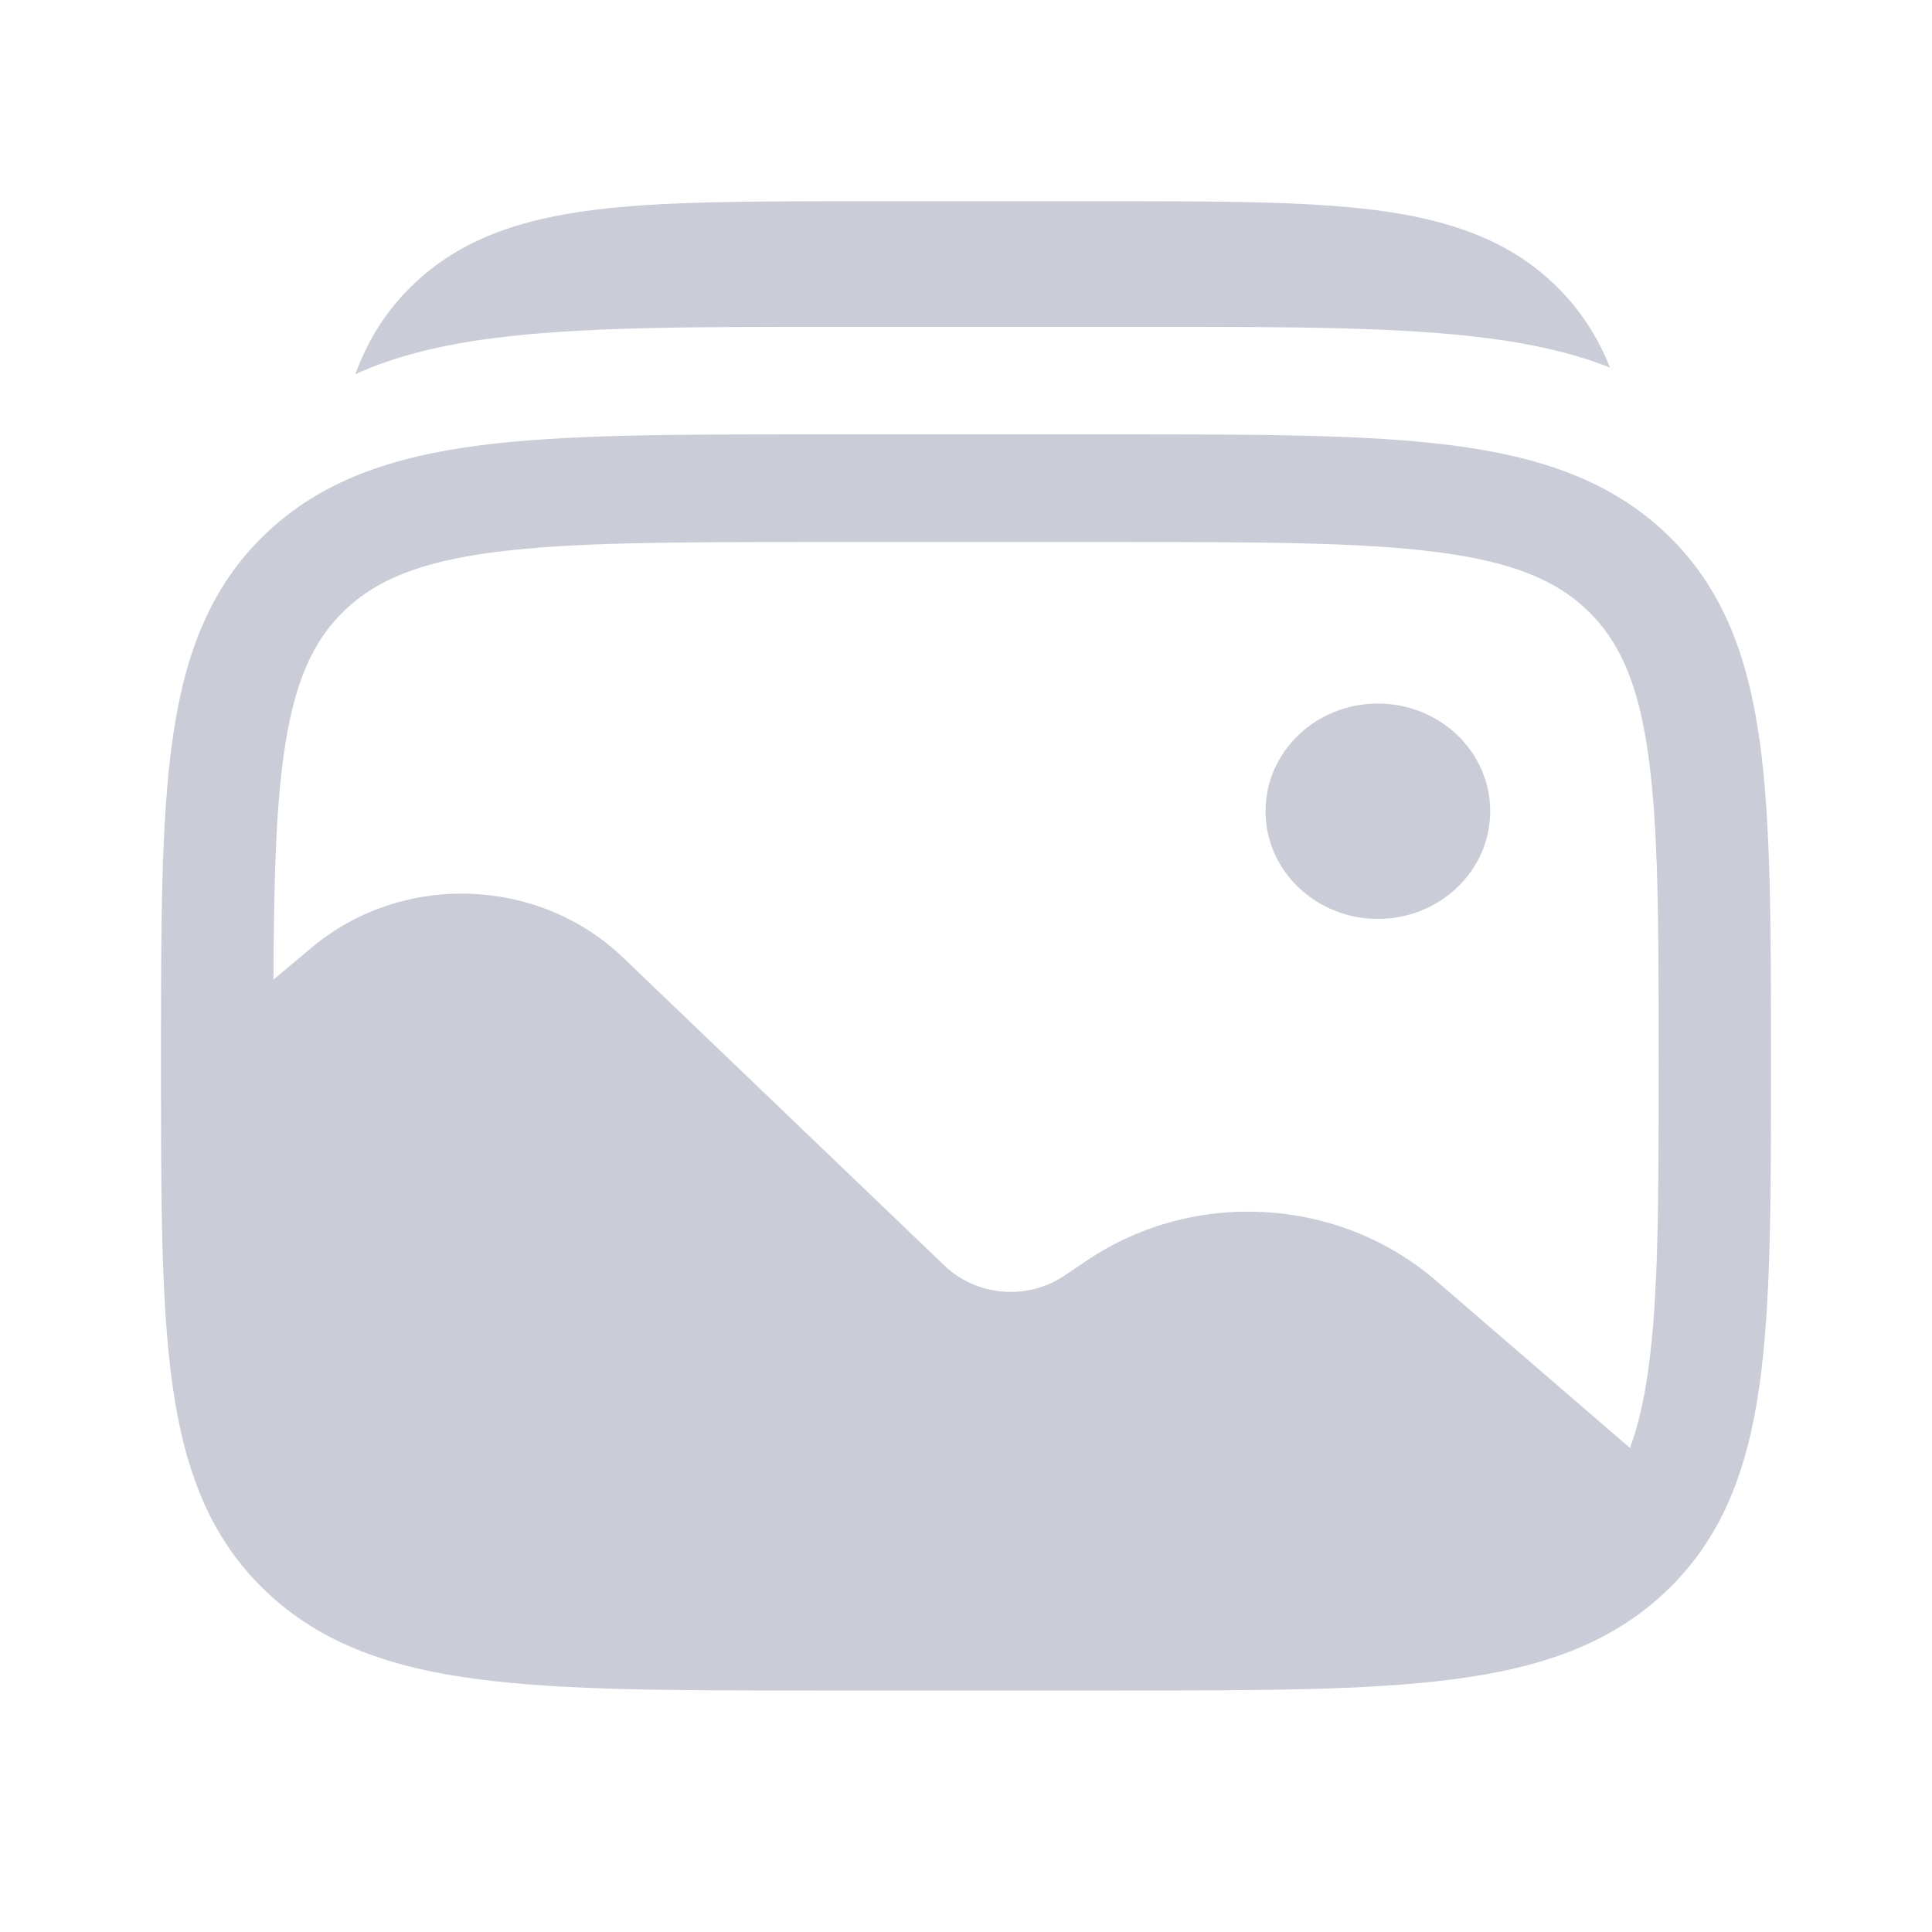
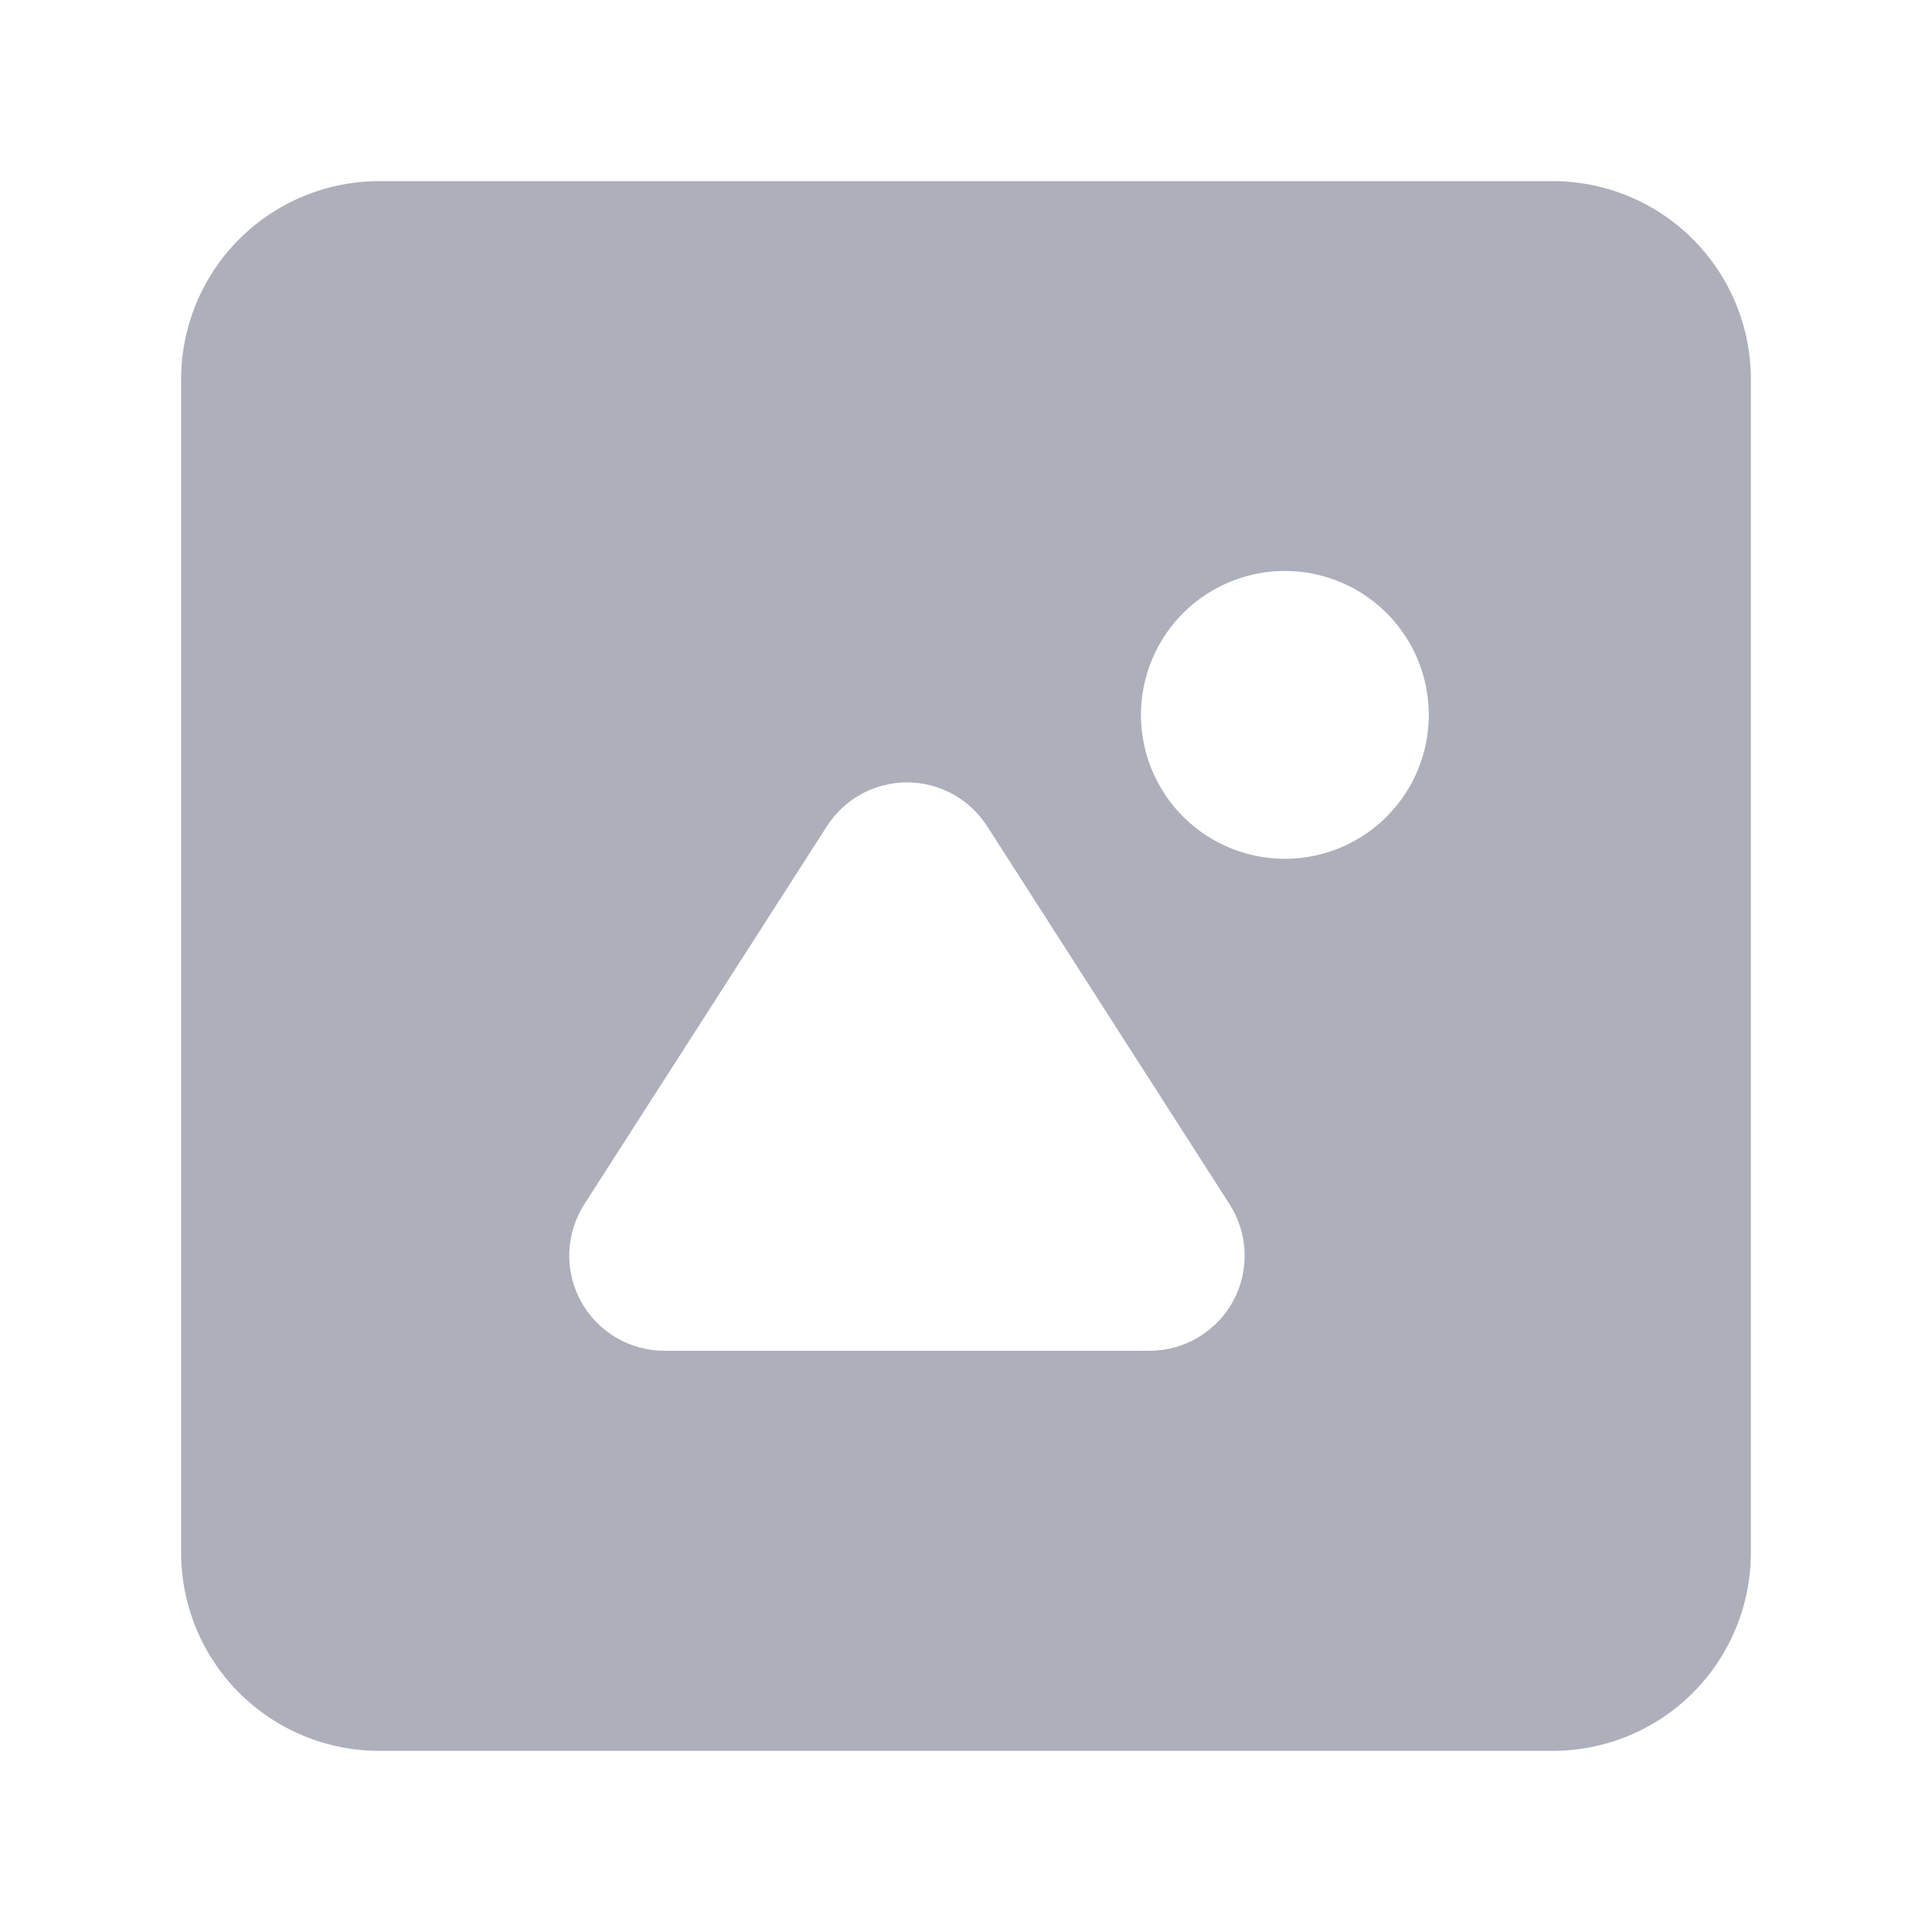
<svg xmlns="http://www.w3.org/2000/svg" width="24" height="24" viewBox="0 0 24 24" fill="none">
-   <path d="M18.512 10.077C18.512 10.816 17.887 11.415 17.116 11.415C16.346 11.415 15.721 10.816 15.721 10.077C15.721 9.338 16.346 8.74 17.116 8.74C17.887 8.74 18.512 9.338 18.512 10.077Z" fill="#CACCD8" />
-   <path fill-rule="evenodd" clip-rule="evenodd" d="M18.036 5.532C16.977 5.396 15.623 5.396 13.913 5.396H10.087C8.378 5.396 7.023 5.396 5.964 5.532C4.873 5.673 3.99 5.969 3.294 6.636C2.598 7.304 2.289 8.15 2.142 9.195C2 10.211 2 11.509 2 13.148V13.248C2 14.887 2 16.185 2.142 17.201C2.289 18.246 2.598 19.092 3.294 19.759C3.99 20.427 4.873 20.723 5.964 20.863C7.023 21 8.378 21 10.087 21H13.913C15.623 21 16.977 21 18.036 20.863C19.127 20.723 20.01 20.427 20.706 19.759C21.402 19.092 21.711 18.246 21.858 17.201C22 16.185 22 14.887 22 13.248V13.148C22 11.509 22 10.211 21.858 9.195C21.711 8.15 21.402 7.304 20.706 6.636C20.01 5.969 19.127 5.673 18.036 5.532ZM6.15 6.858C5.214 6.979 4.675 7.205 4.281 7.582C3.887 7.96 3.651 8.476 3.525 9.373C3.424 10.093 3.402 10.992 3.397 12.169L3.868 11.774C4.992 10.831 6.686 10.885 7.742 11.897L11.733 15.722C12.132 16.105 12.761 16.157 13.223 15.846L13.501 15.659C14.831 14.763 16.631 14.867 17.84 15.91L20.248 17.987C20.346 17.723 20.421 17.407 20.475 17.022C20.603 16.106 20.605 14.898 20.605 13.198C20.605 11.498 20.603 10.29 20.475 9.373C20.349 8.476 20.113 7.96 19.719 7.582C19.326 7.205 18.786 6.979 17.85 6.858C16.894 6.735 15.634 6.733 13.861 6.733H10.139C8.366 6.733 7.106 6.735 6.15 6.858Z" fill="#CACCD8" />
-   <path d="M17.086 2.61C16.227 2.5 15.132 2.5 13.767 2.5H10.678C9.313 2.5 8.218 2.5 7.358 2.61C6.468 2.725 5.726 2.968 5.137 3.531C4.797 3.855 4.569 4.228 4.413 4.649C4.917 4.419 5.487 4.284 6.127 4.201C7.211 4.06 8.597 4.06 10.346 4.06H14.261C16.011 4.06 17.396 4.06 18.48 4.201C19.039 4.273 19.545 4.386 20 4.566C19.845 4.179 19.625 3.834 19.308 3.531C18.719 2.968 17.977 2.725 17.086 2.61Z" fill="#CACCD8" />
+   <path fill-rule="evenodd" clip-rule="evenodd" d="M16.003 10.668C15.765 10.674 15.528 10.631 15.306 10.544C15.084 10.457 14.882 10.326 14.712 10.159C14.541 9.993 14.406 9.794 14.313 9.574C14.221 9.354 14.173 9.118 14.173 8.88C14.173 8.642 14.221 8.406 14.314 8.186C14.406 7.966 14.542 7.767 14.712 7.601C14.883 7.434 15.085 7.304 15.307 7.217C15.529 7.129 15.766 7.087 16.004 7.093C16.471 7.104 16.915 7.297 17.241 7.632C17.567 7.966 17.749 8.414 17.749 8.881C17.749 9.348 17.566 9.796 17.24 10.13C16.914 10.464 16.47 10.657 16.003 10.668ZM14.279 16.78H8.255C8.043 16.78 7.834 16.723 7.651 16.615C7.469 16.507 7.318 16.352 7.216 16.165C7.114 15.979 7.065 15.768 7.072 15.556C7.08 15.344 7.144 15.138 7.259 14.959L10.272 10.264C10.379 10.097 10.526 9.96 10.7 9.864C10.874 9.769 11.069 9.719 11.268 9.719C11.466 9.719 11.661 9.769 11.835 9.864C12.009 9.96 12.156 10.097 12.263 10.264L15.274 14.959C15.389 15.138 15.453 15.344 15.461 15.556C15.468 15.768 15.419 15.979 15.317 16.165C15.215 16.351 15.065 16.506 14.882 16.615C14.7 16.723 14.491 16.78 14.279 16.78ZM19.287 2.25H4.713C4.06 2.25 3.433 2.509 2.971 2.971C2.509 3.433 2.25 4.06 2.25 4.713V19.287C2.25 19.94 2.509 20.567 2.971 21.029C3.433 21.491 4.06 21.75 4.713 21.75H19.287C19.94 21.75 20.567 21.491 21.029 21.029C21.491 20.567 21.75 19.94 21.75 19.287V4.713C21.75 4.06 21.491 3.433 21.029 2.971C20.567 2.509 19.94 2.25 19.287 2.25Z" fill="#ADAFBB" />
</svg>
